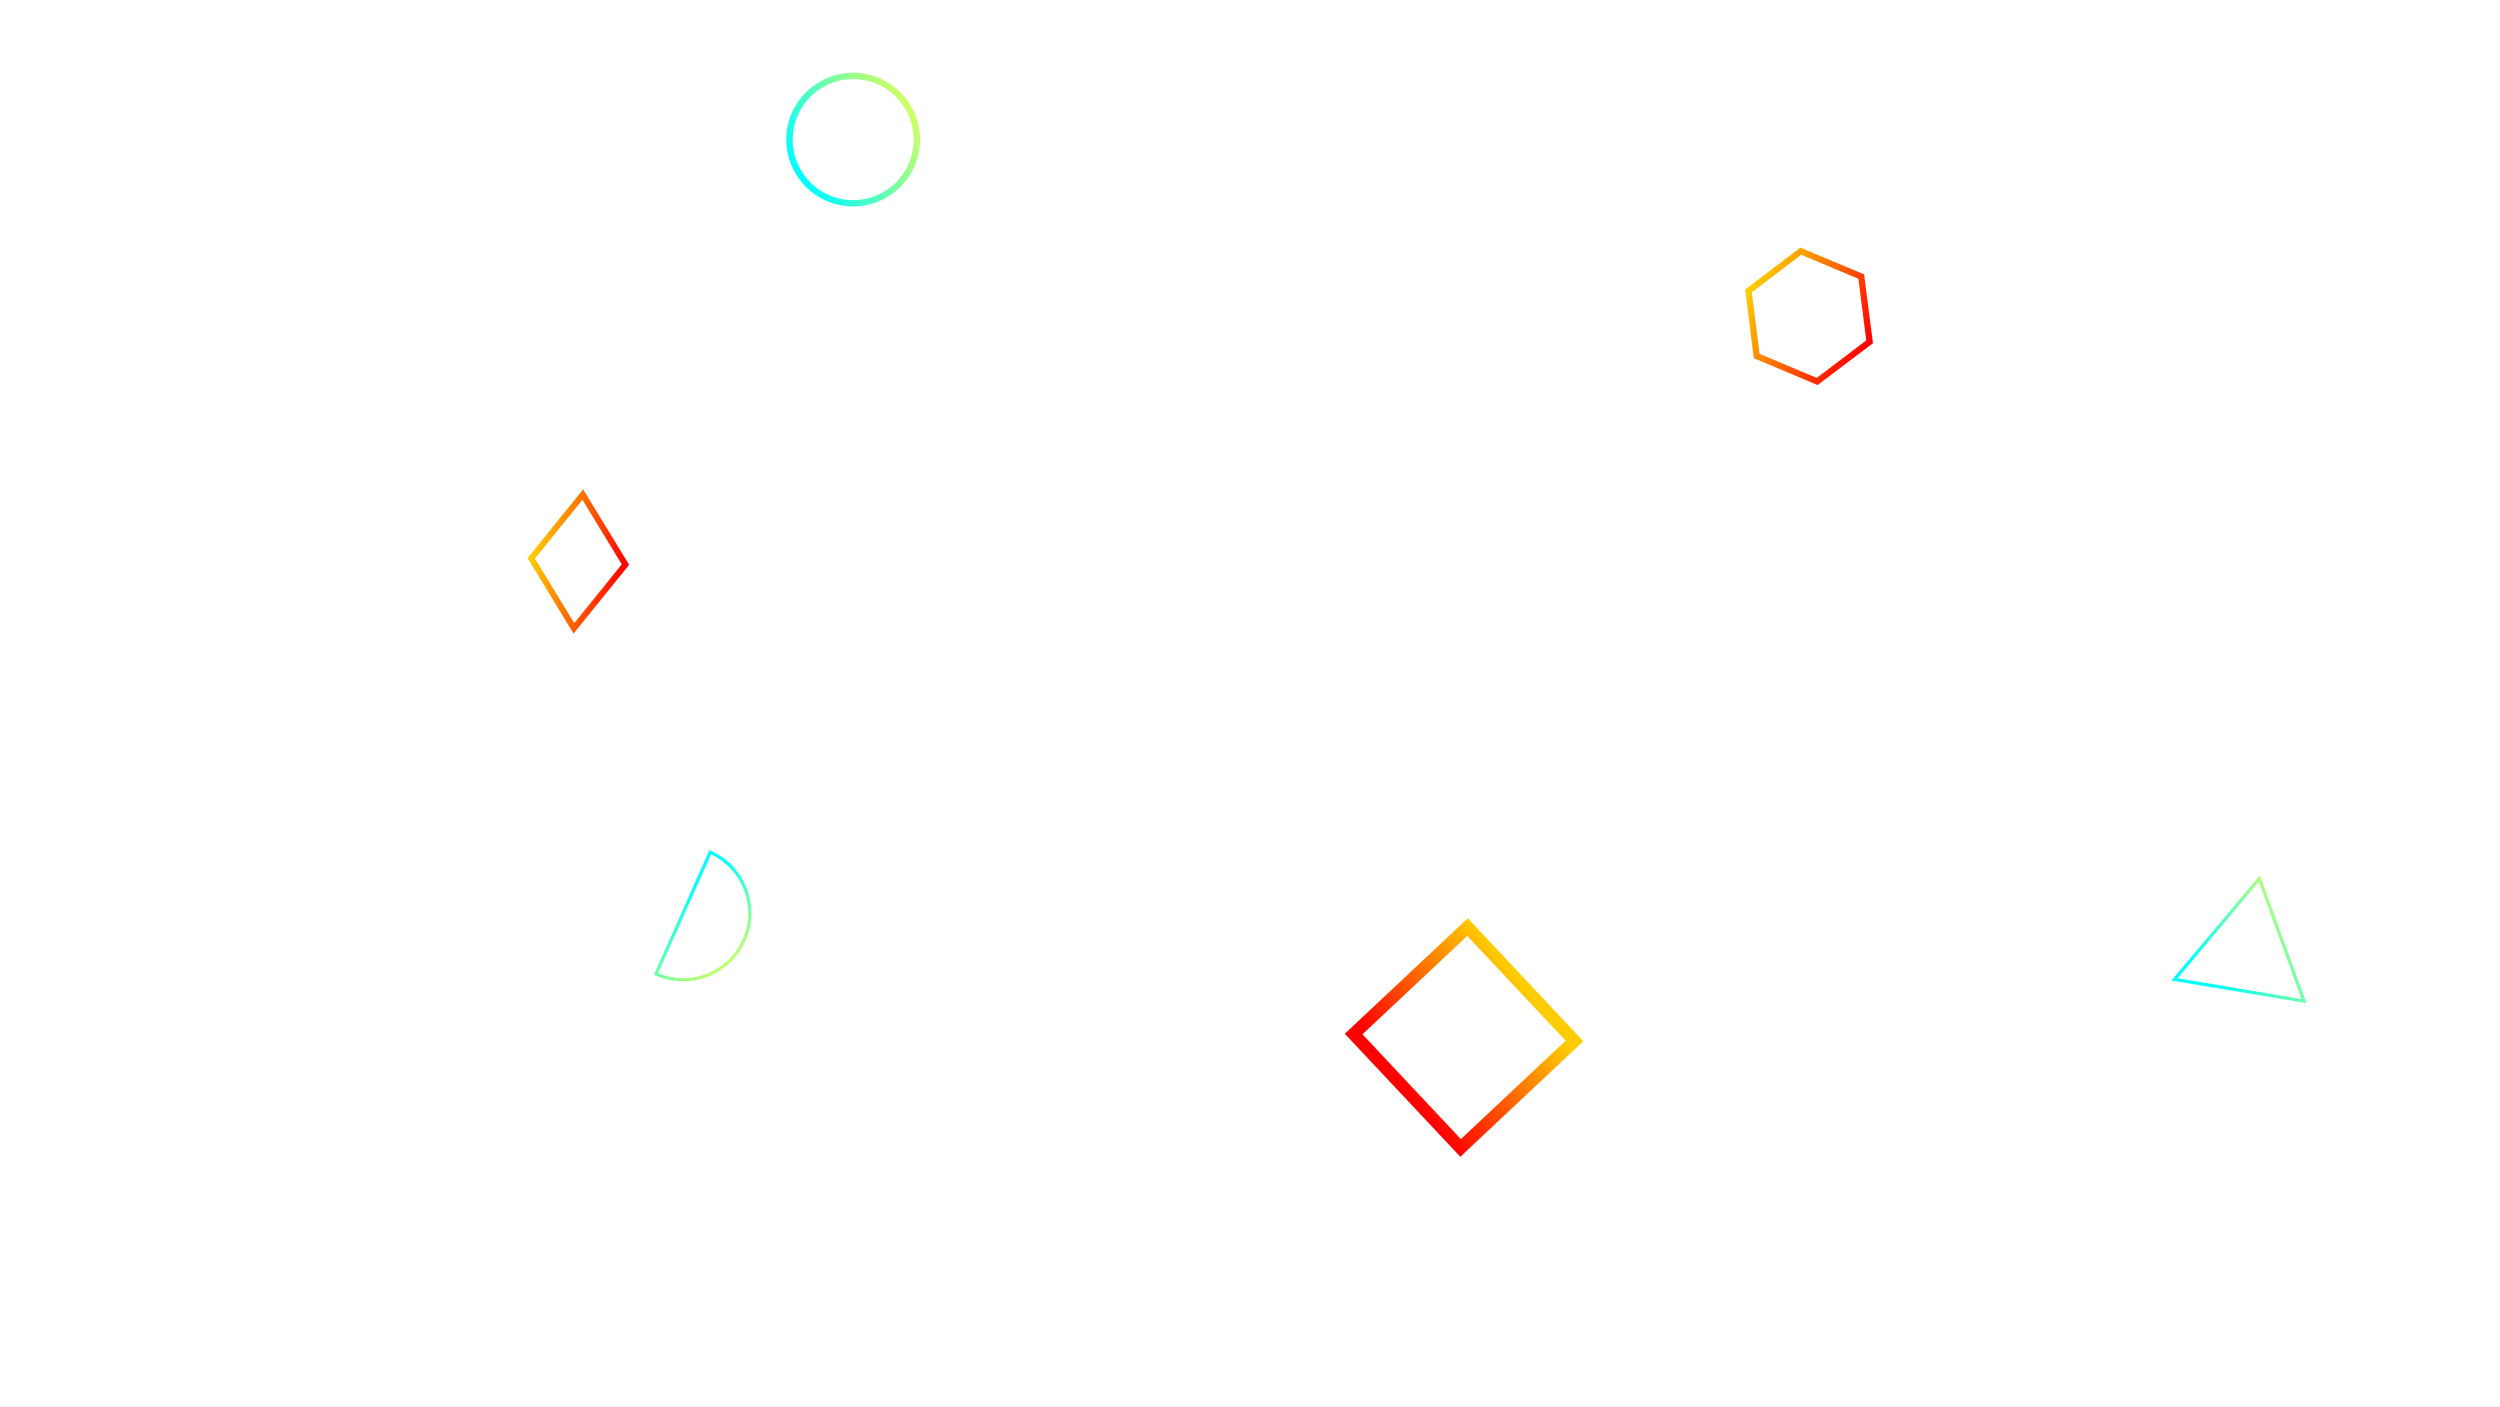
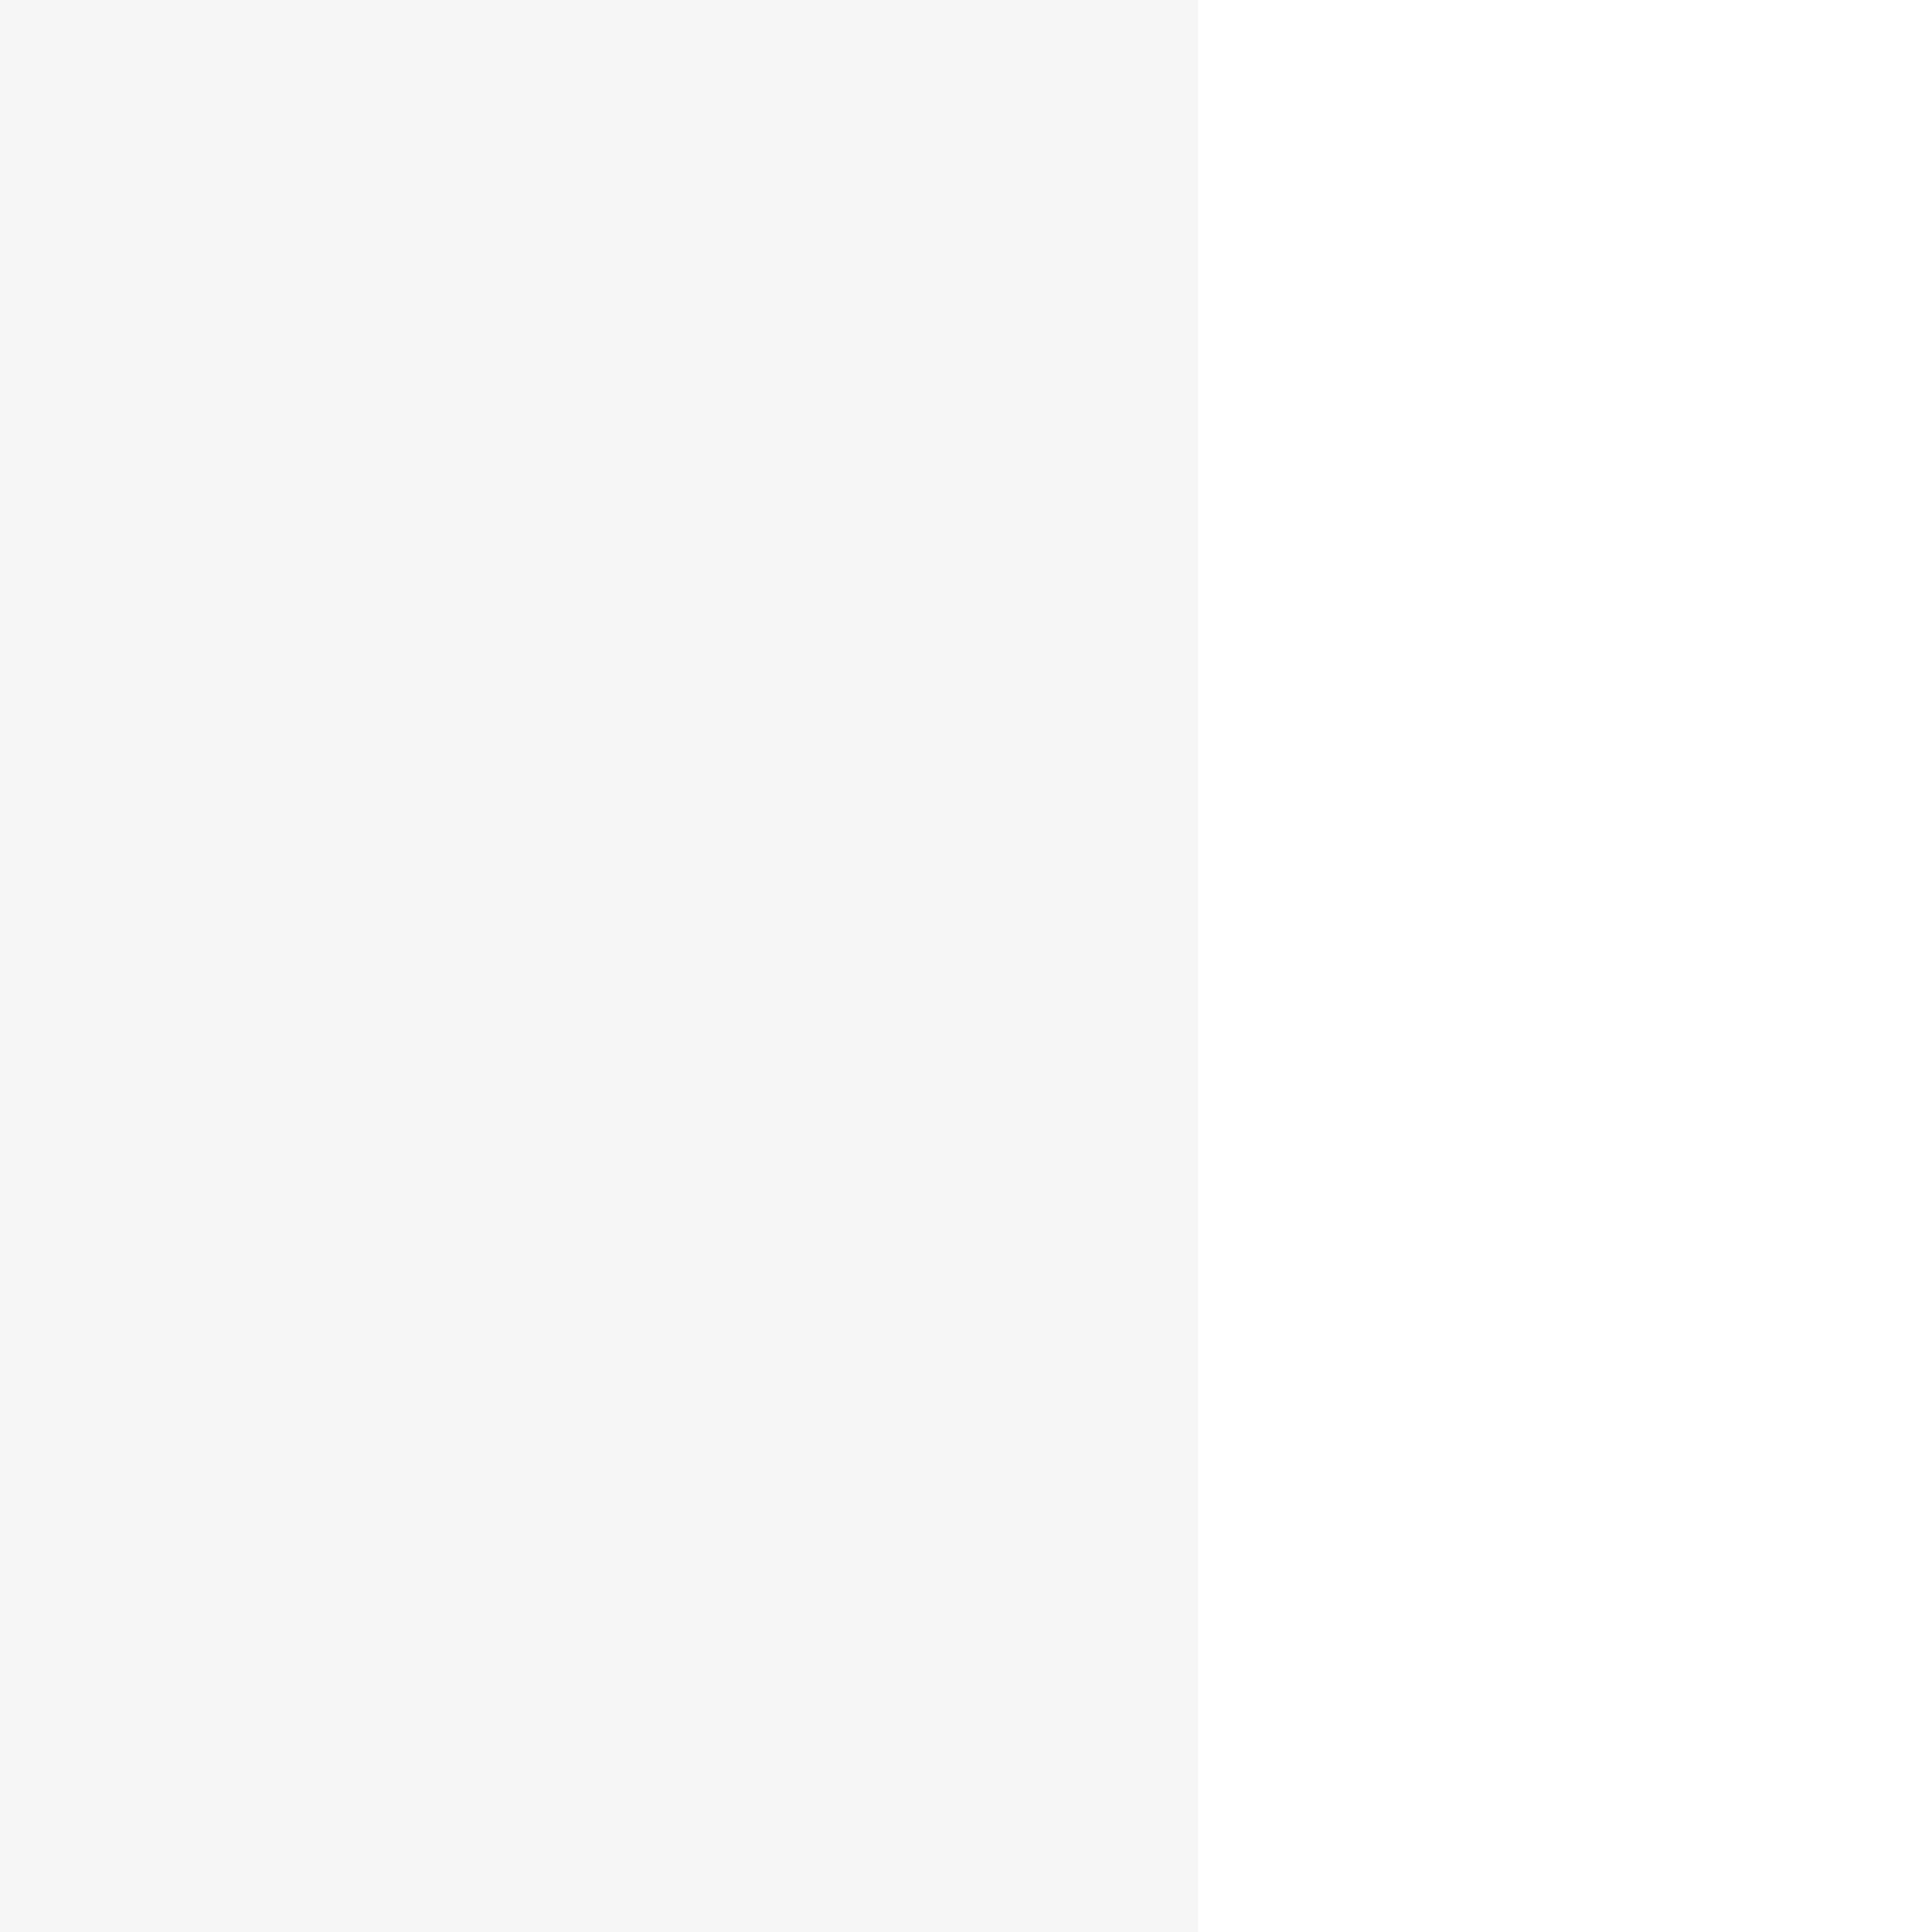
- <svg xmlns="http://www.w3.org/2000/svg" viewBox="0 0 1600 900">
-   <rect fill="#ffffff" width="1600" height="900" />
-   <defs>
-     <linearGradient id="a" x1="0" x2="0" y1="1" y2="0" gradientTransform="rotate(48,0.5,0.5)">
-       <stop offset="0" stop-color="#0FF" />
-       <stop offset="1" stop-color="#CF6" />
-     </linearGradient>
-     <linearGradient id="b" x1="0" x2="0" y1="0" y2="1" gradientTransform="rotate(96,0.5,0.5)">
-       <stop offset="0" stop-color="#F00" />
-       <stop offset="1" stop-color="#FC0" />
-     </linearGradient>
-   </defs>
-   <g fill="#FFF" fill-opacity="0" stroke-miterlimit="10">
-     <g stroke="url(#a)" stroke-width="2">
-       <path transform="translate(-66.5 15.2) rotate(9.5 1409 581) scale(1.038)" d="M1409 581 1450.35 511 1490 581z" />
-       <circle stroke-width="4" transform="translate(-38 38) rotate(11.4 800 450) scale(1.019)" cx="500" cy="100" r="40" />
-       <path transform="translate(34.2 -114) rotate(114 401 736) scale(1.019)" d="M400.86 735.5h-83.73c0-23.12 18.74-41.87 41.87-41.87S400.86 712.38 400.86 735.5z" />
-     </g>
-     <g stroke="url(#b)" stroke-width="4">
-       <path transform="translate(228 -15.2) rotate(3.8 150 345) scale(0.962)" d="M149.8 345.2 118.4 389.8 149.8 434.4 181.2 389.8z" />
-       <rect stroke-width="8" transform="translate(-152 -95) rotate(136.8 1089 759)" x="1039" y="709" width="100" height="100" />
-       <path transform="translate(-228 76) rotate(22.8 1400 132)" d="M1426.8 132.4 1405.7 168.8 1363.7 168.8 1342.7 132.4 1363.7 96 1405.7 96z" />
-     </g>
+ <svg xmlns="http://www.w3.org/2000/svg" width="100" height="100" viewBox="0 0 100 100">
+   <rect fill="#ffffff" width="100" height="100" />
+   <g stroke="#CCC" stroke-width="0">
+     <rect fill="#F5F5F5" x="-60" y="-60" width="122" height="240" />
  </g>
</svg>
